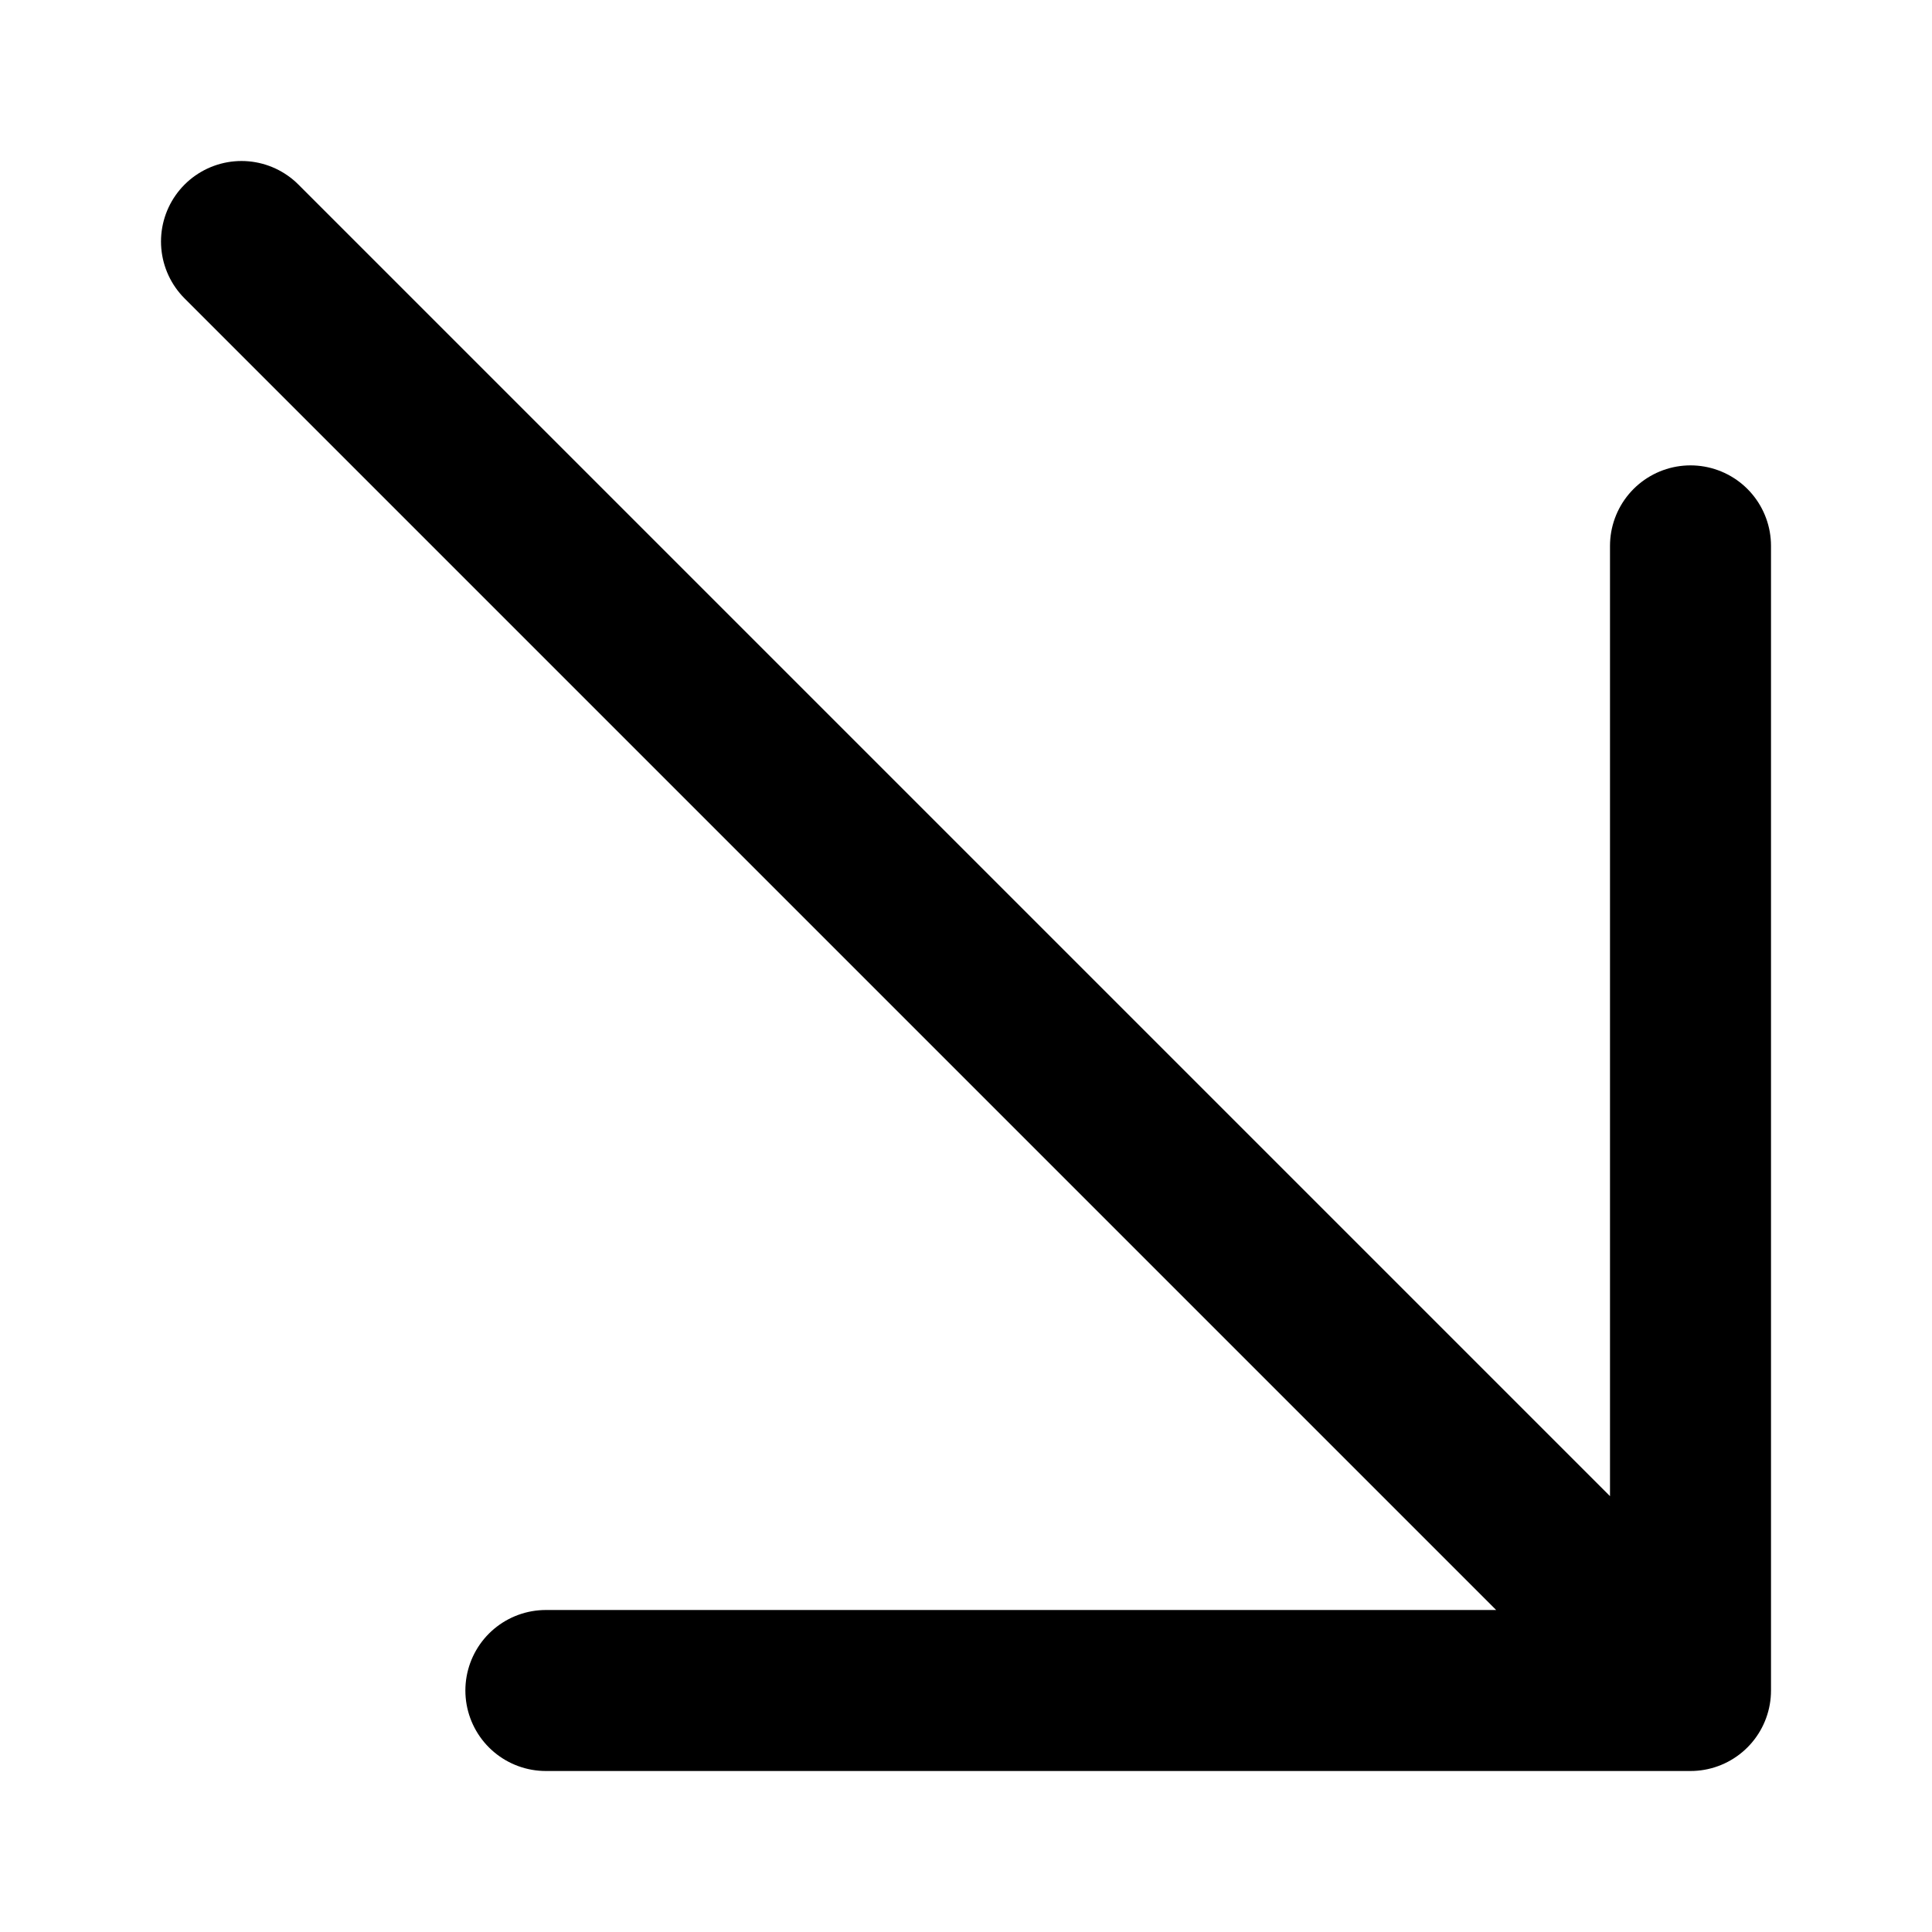
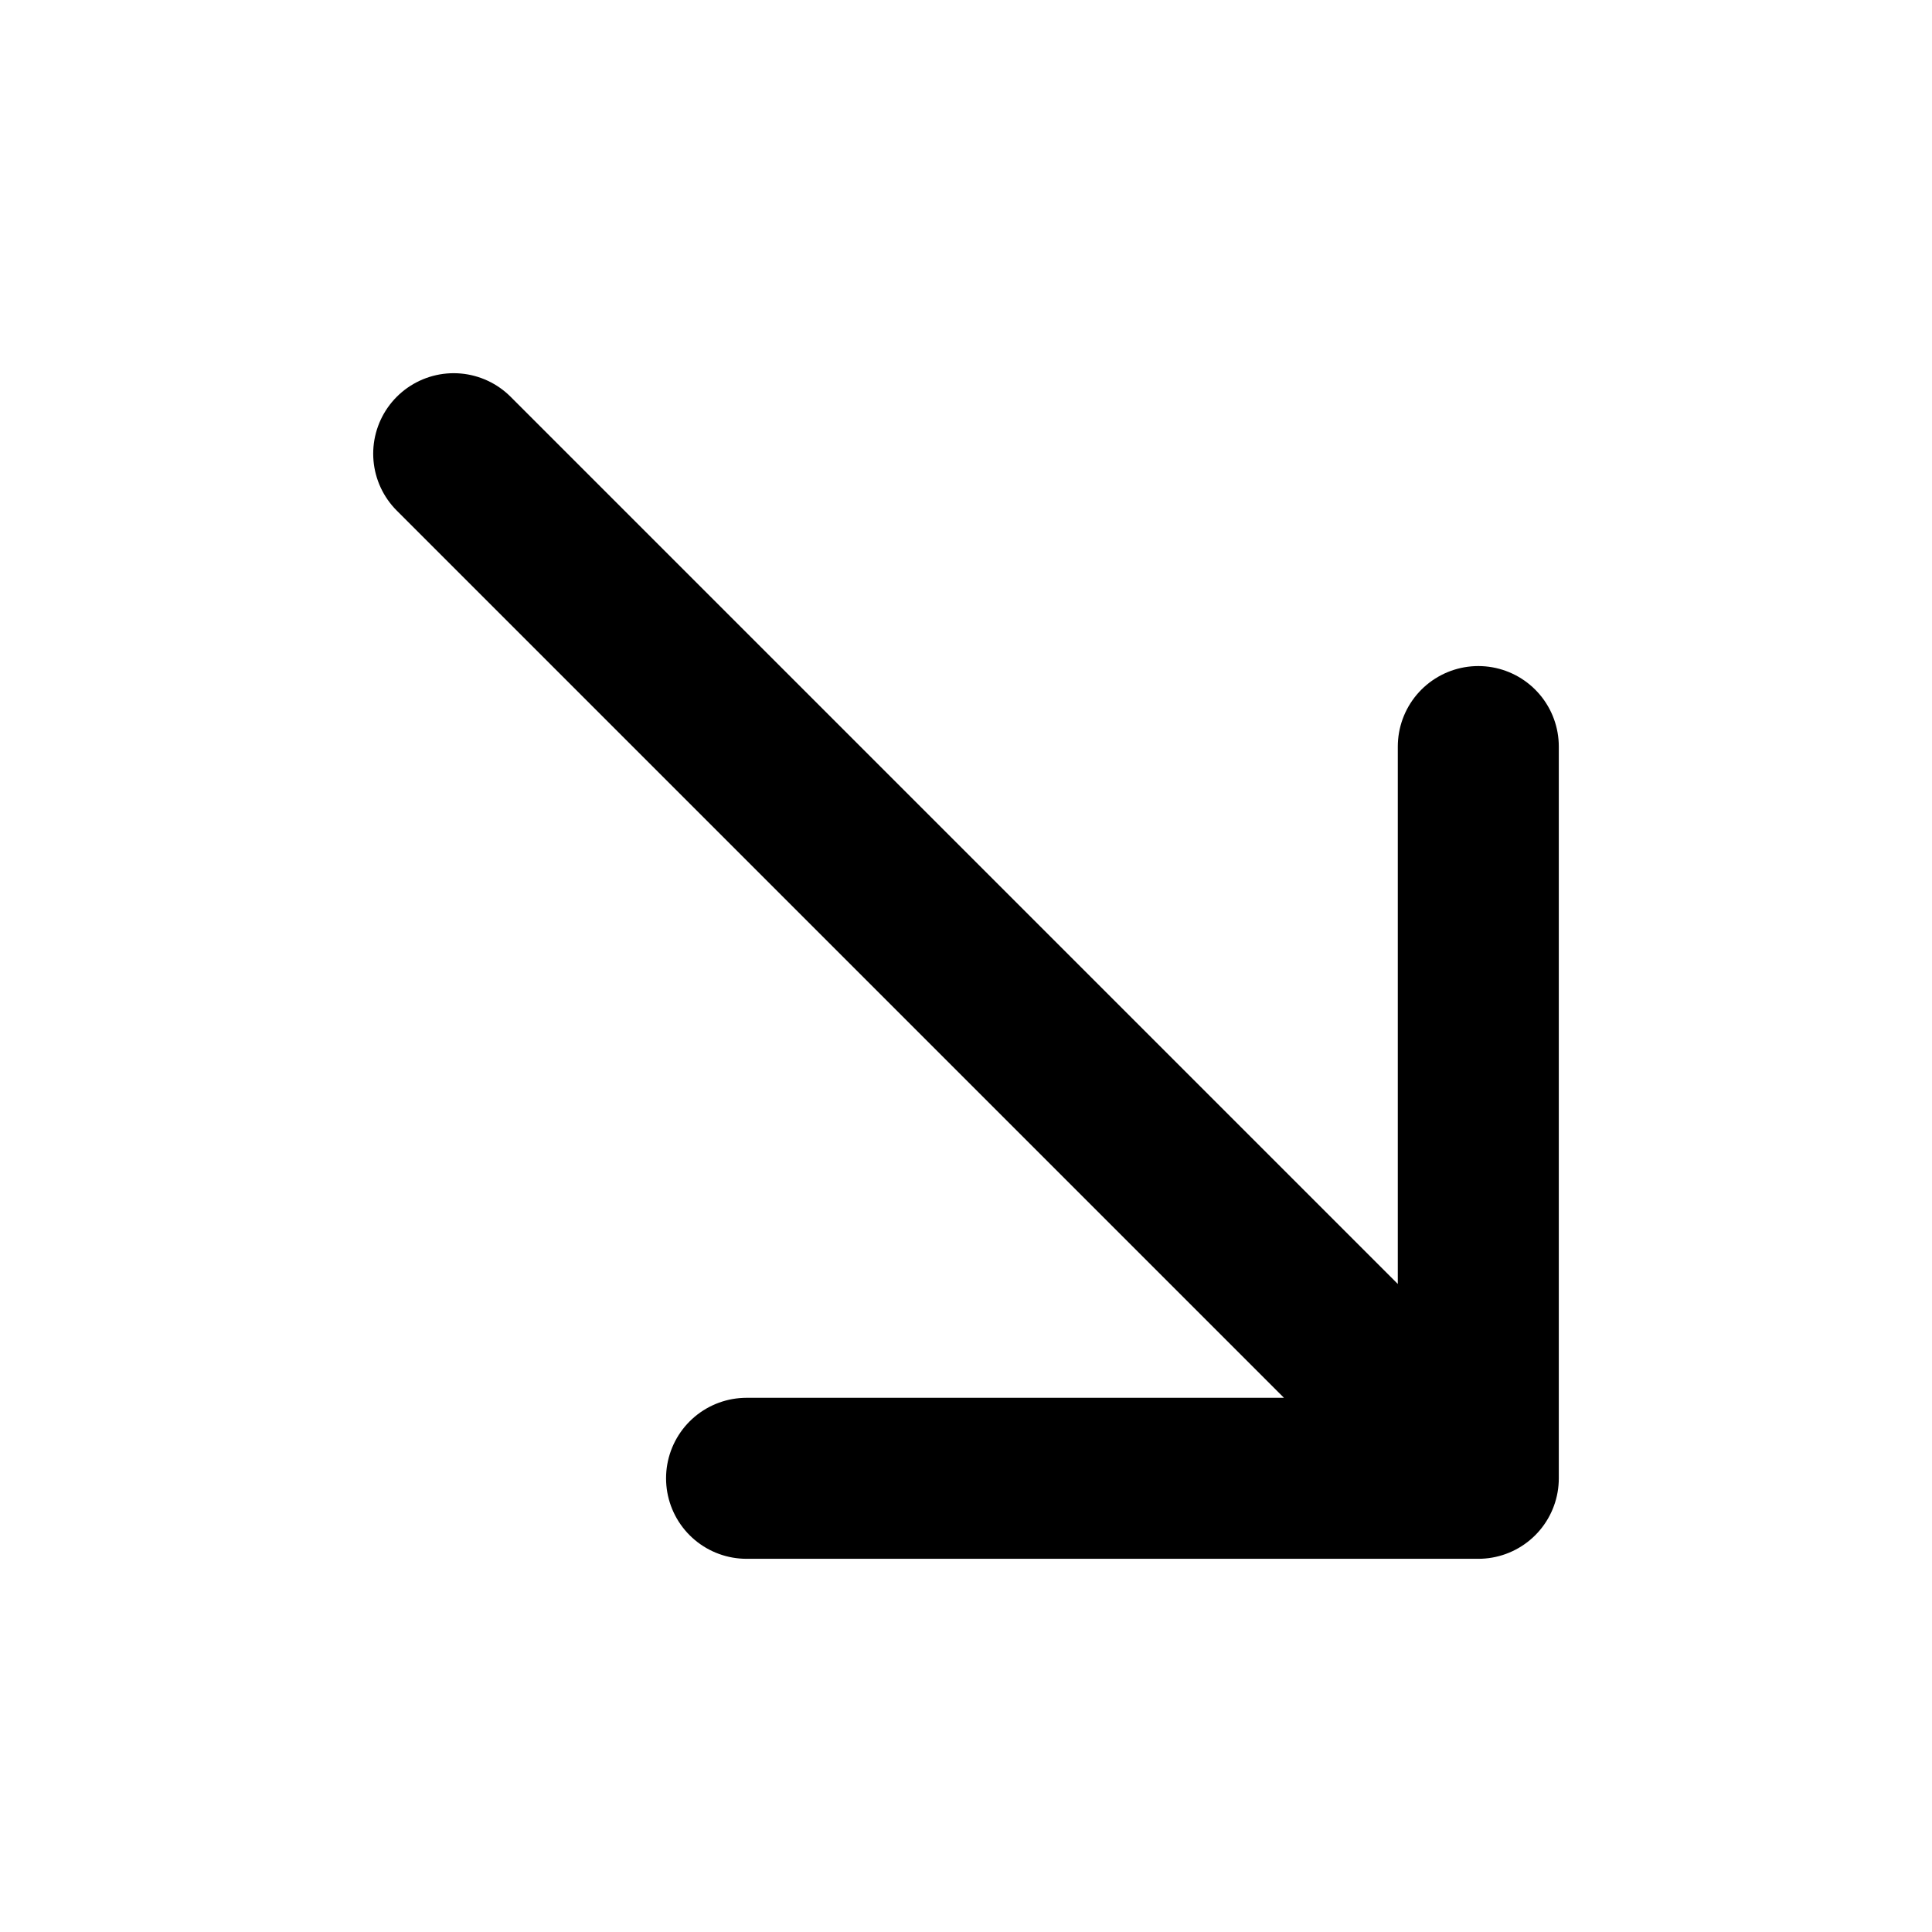
<svg xmlns="http://www.w3.org/2000/svg" viewBox="0 0 24 24" width="24" height="24" stroke="currentColor">
-   <path d="M3,3,21,21m0,0M21,6.781V21M6.781,21H21" fill="none" stroke-linecap="round" stroke-linejoin="round" stroke-width="2" />
+   <path d="M18.364,18.364,5.636,5.636M9.274,18.364h9.09V9.274" fill="none" stroke-linecap="round" stroke-linejoin="round" stroke-width="2" />
</svg>
